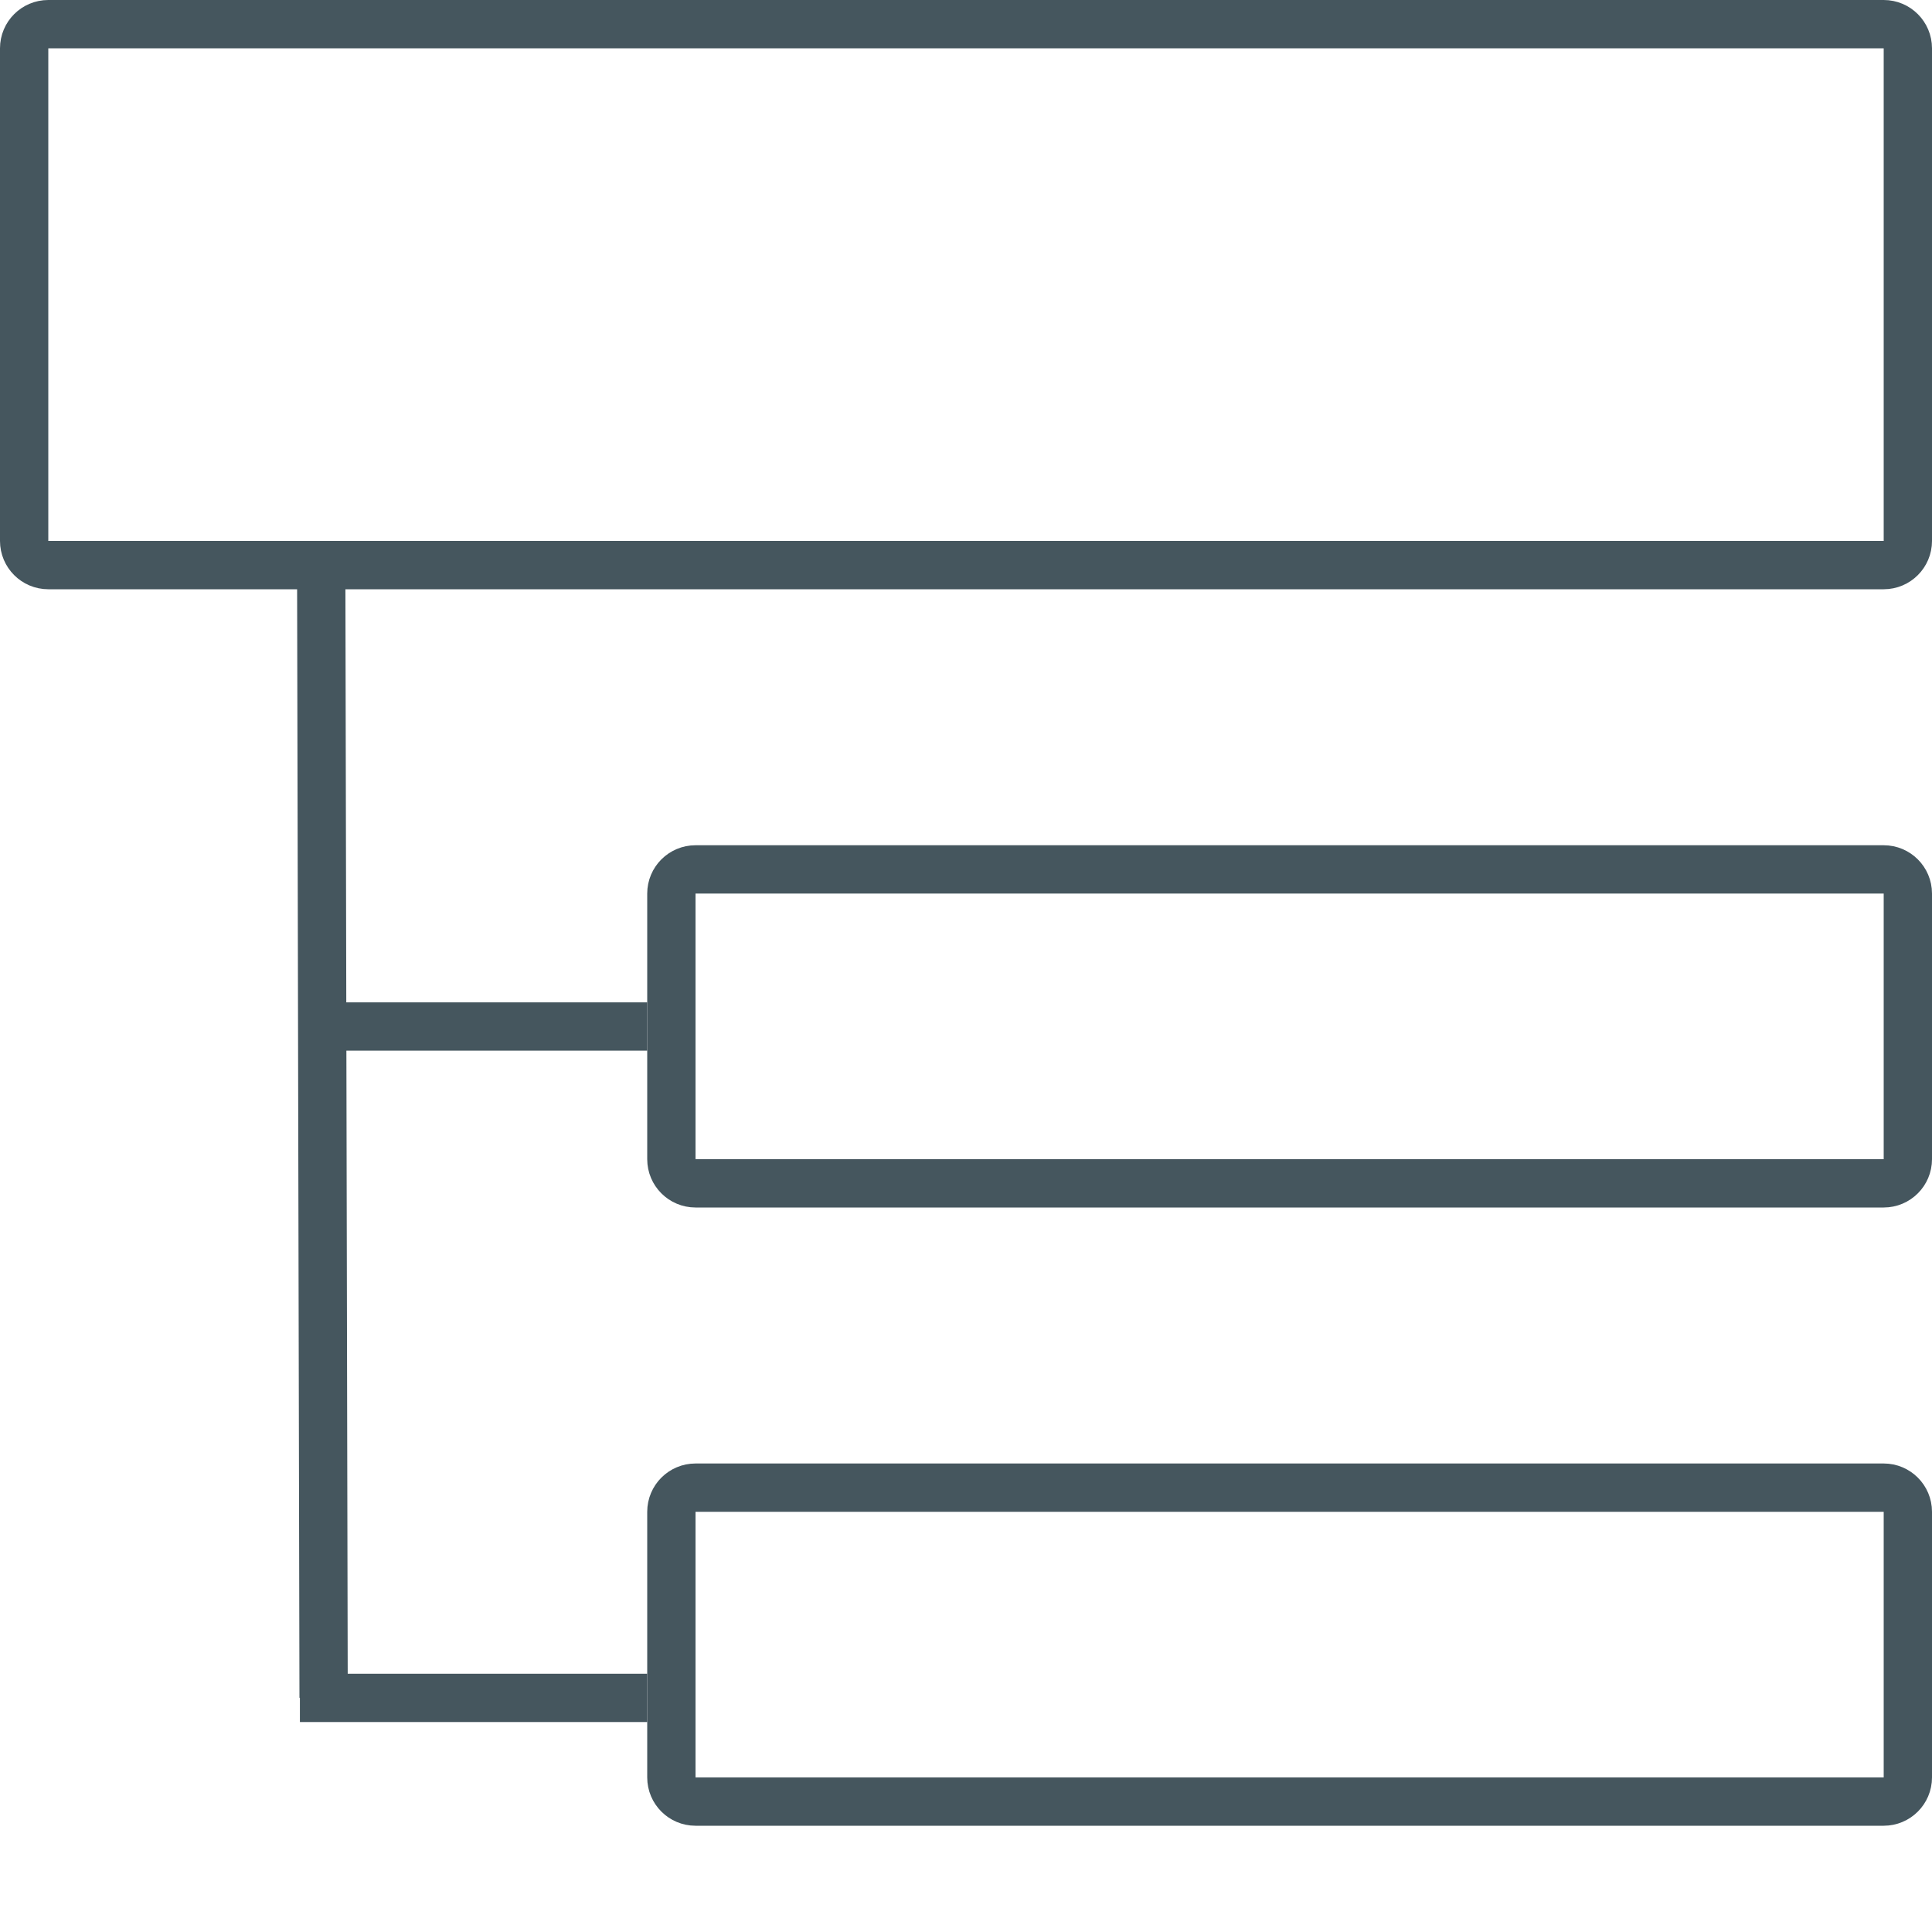
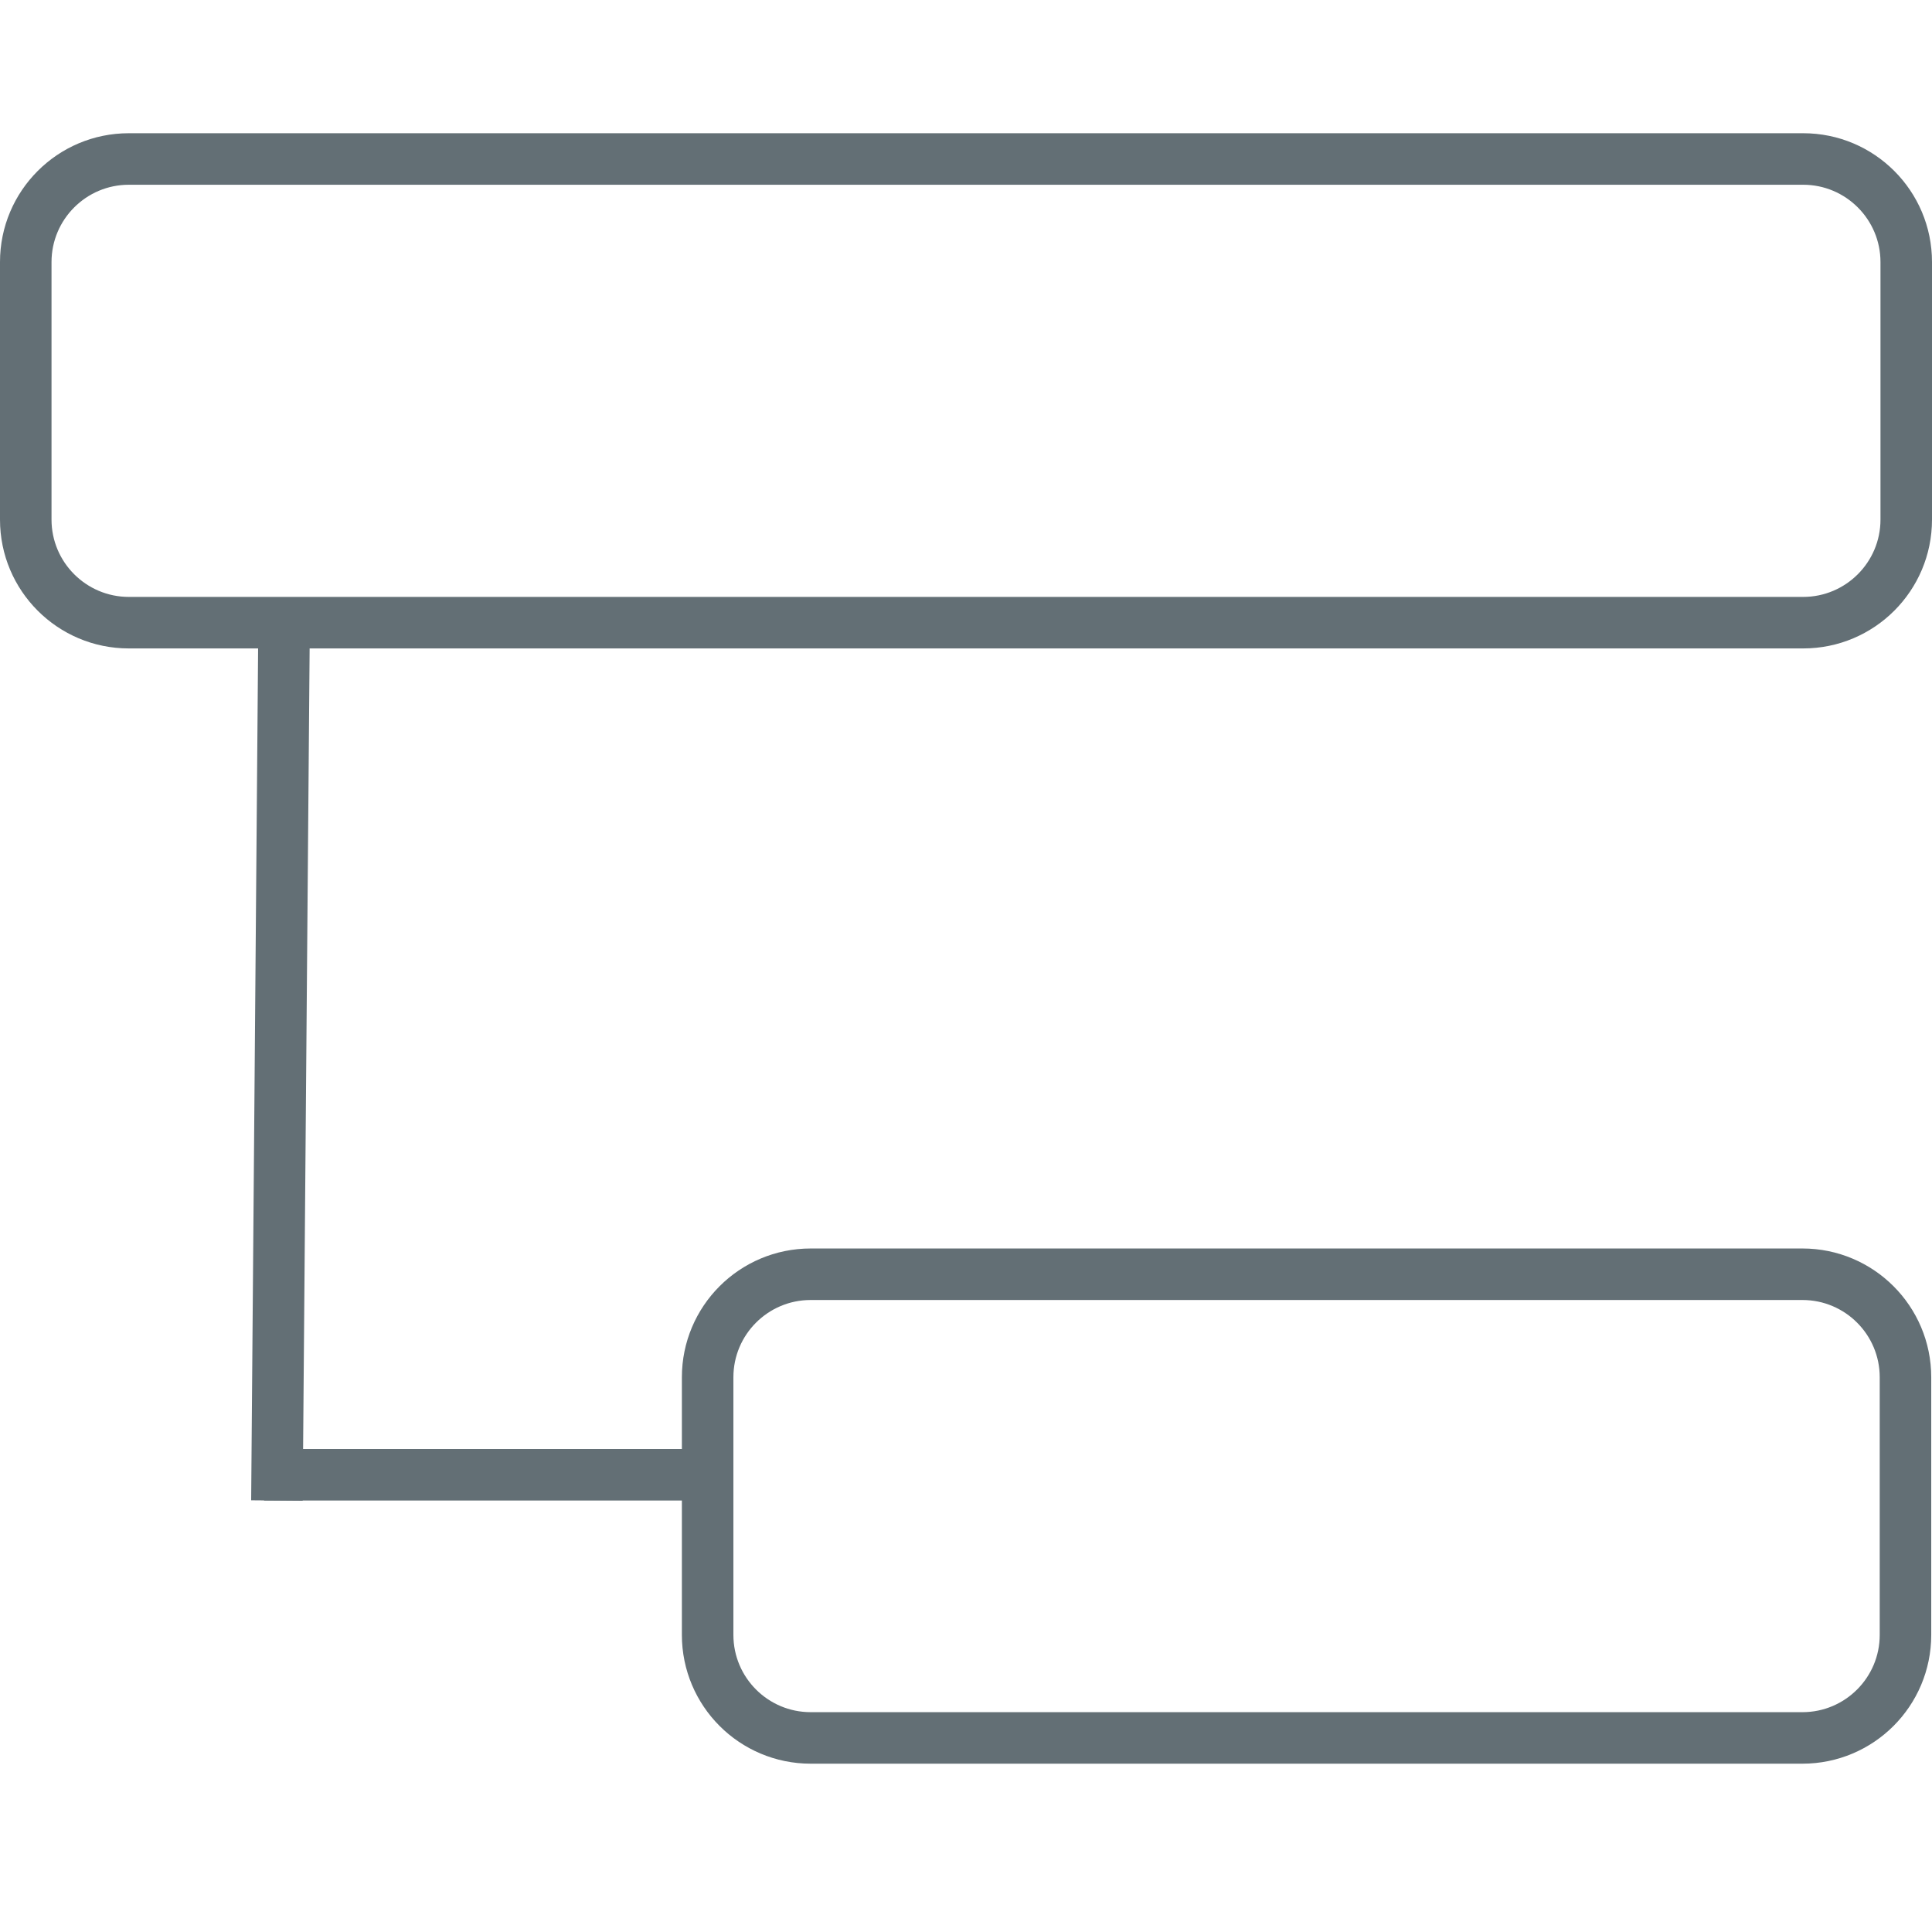
- <svg xmlns="http://www.w3.org/2000/svg" width="400" height="400" viewBox="0 0 400 400">
+ <svg xmlns="http://www.w3.org/2000/svg" width="150" height="150" viewBox="0 0 150 150">
  <defs>
-     <clipPath id="clip-Expanded">
-       <rect width="400" height="400" />
+     <clipPath id="clip-Icon">
+       <rect width="150" height="150" />
    </clipPath>
  </defs>
-   <g id="Expanded" clip-path="url(#clip-Expanded)">
-     <g id="Group_524" data-name="Group 524" transform="translate(-118 -989)">
-       <g id="Rectangle_2161" data-name="Rectangle 2161" transform="translate(118 989)" fill="none" stroke="#45565e" stroke-width="10">
-         <rect width="400" height="122" rx="10" stroke="none" />
-         <rect x="5" y="5" width="390" height="112" rx="5" fill="none" />
+   <g id="Icon" clip-path="url(#clip-Icon)">
+     <g id="Group_407" data-name="Group 407" transform="translate(5.801 135)">
+       <g id="Group_386" data-name="Group 386" transform="translate(-5.801 -124.656)">
+         <g id="Group_764" data-name="Group 764" transform="translate(0)">
+           <g id="Path_513" data-name="Path 513" fill="none">
+             <path d="M10,0H140a10,10,0,0,1,10,10V30a10,10,0,0,1-10,10H10A10,10,0,0,1,0,30V10A10,10,0,0,1,10,0Z" stroke="none" />
+             <path d="M 10 4 C 6.692 4 4 6.692 4 10 L 4 30 C 4 33.308 6.692 36 10 36 L 140 36 C 143.308 36 146 33.308 146 30 L 146 10 C 146 6.692 143.308 4 140 4 L 10 4 M 10 0 L 140 0 C 145.523 0 150 4.477 150 10 L 150 30 C 150 35.523 145.523 40 140 40 L 10 40 C 4.477 40 0 35.523 0 30 L 0 10 C 0 4.477 4.477 0 10 0 Z" stroke="none" fill="#636f75" />
+           </g>
+           <g id="Rectangle_2162" data-name="Rectangle 2162" transform="translate(52.941 86.588)" fill="none" stroke="#636f75" stroke-width="4">
+             <rect width="97" height="40" rx="10" stroke="none" />
+             <rect x="2" y="2" width="93" height="36" rx="8" fill="none" />
+           </g>
+           <line id="Line_106" data-name="Line 106" x1="0.559" y2="68.542" transform="translate(21.5 37.614)" fill="none" stroke="#636f75" stroke-width="4" />
+           <line id="Line_107" data-name="Line 107" x2="34.853" transform="translate(20.5 104.156)" fill="none" stroke="#636f75" stroke-width="4" />
+         </g>
      </g>
-       <g id="Rectangle_2162" data-name="Rectangle 2162" transform="translate(252 1164)" fill="none" stroke="#45565e" stroke-width="10">
-         <rect width="266" height="75" rx="10" stroke="none" />
-         <rect x="5" y="5" width="256" height="65" rx="5" fill="none" />
-       </g>
-       <line id="Line_106" data-name="Line 106" x2="0.5" y2="236" transform="translate(184.5 1104.5)" fill="none" stroke="#45565e" stroke-width="10" />
-       <path id="Path_1" data-name="Path 1" d="M-1.028,0H66.114" transform="translate(185.886 1201.529)" fill="none" stroke="#45565e" stroke-width="10" />
-       <g id="Rectangle_2163" data-name="Rectangle 2163" transform="translate(252 1292)" fill="none" stroke="#45565e" stroke-width="10">
-         <rect width="266" height="75" rx="10" stroke="none" />
-         <rect x="5" y="5" width="256" height="65" rx="5" fill="none" />
-       </g>
-       <path id="Path_2" data-name="Path 2" d="M-1.028,0H70.88" transform="translate(181.12 1340.529)" fill="none" stroke="#45565e" stroke-width="10" />
    </g>
  </g>
</svg>
